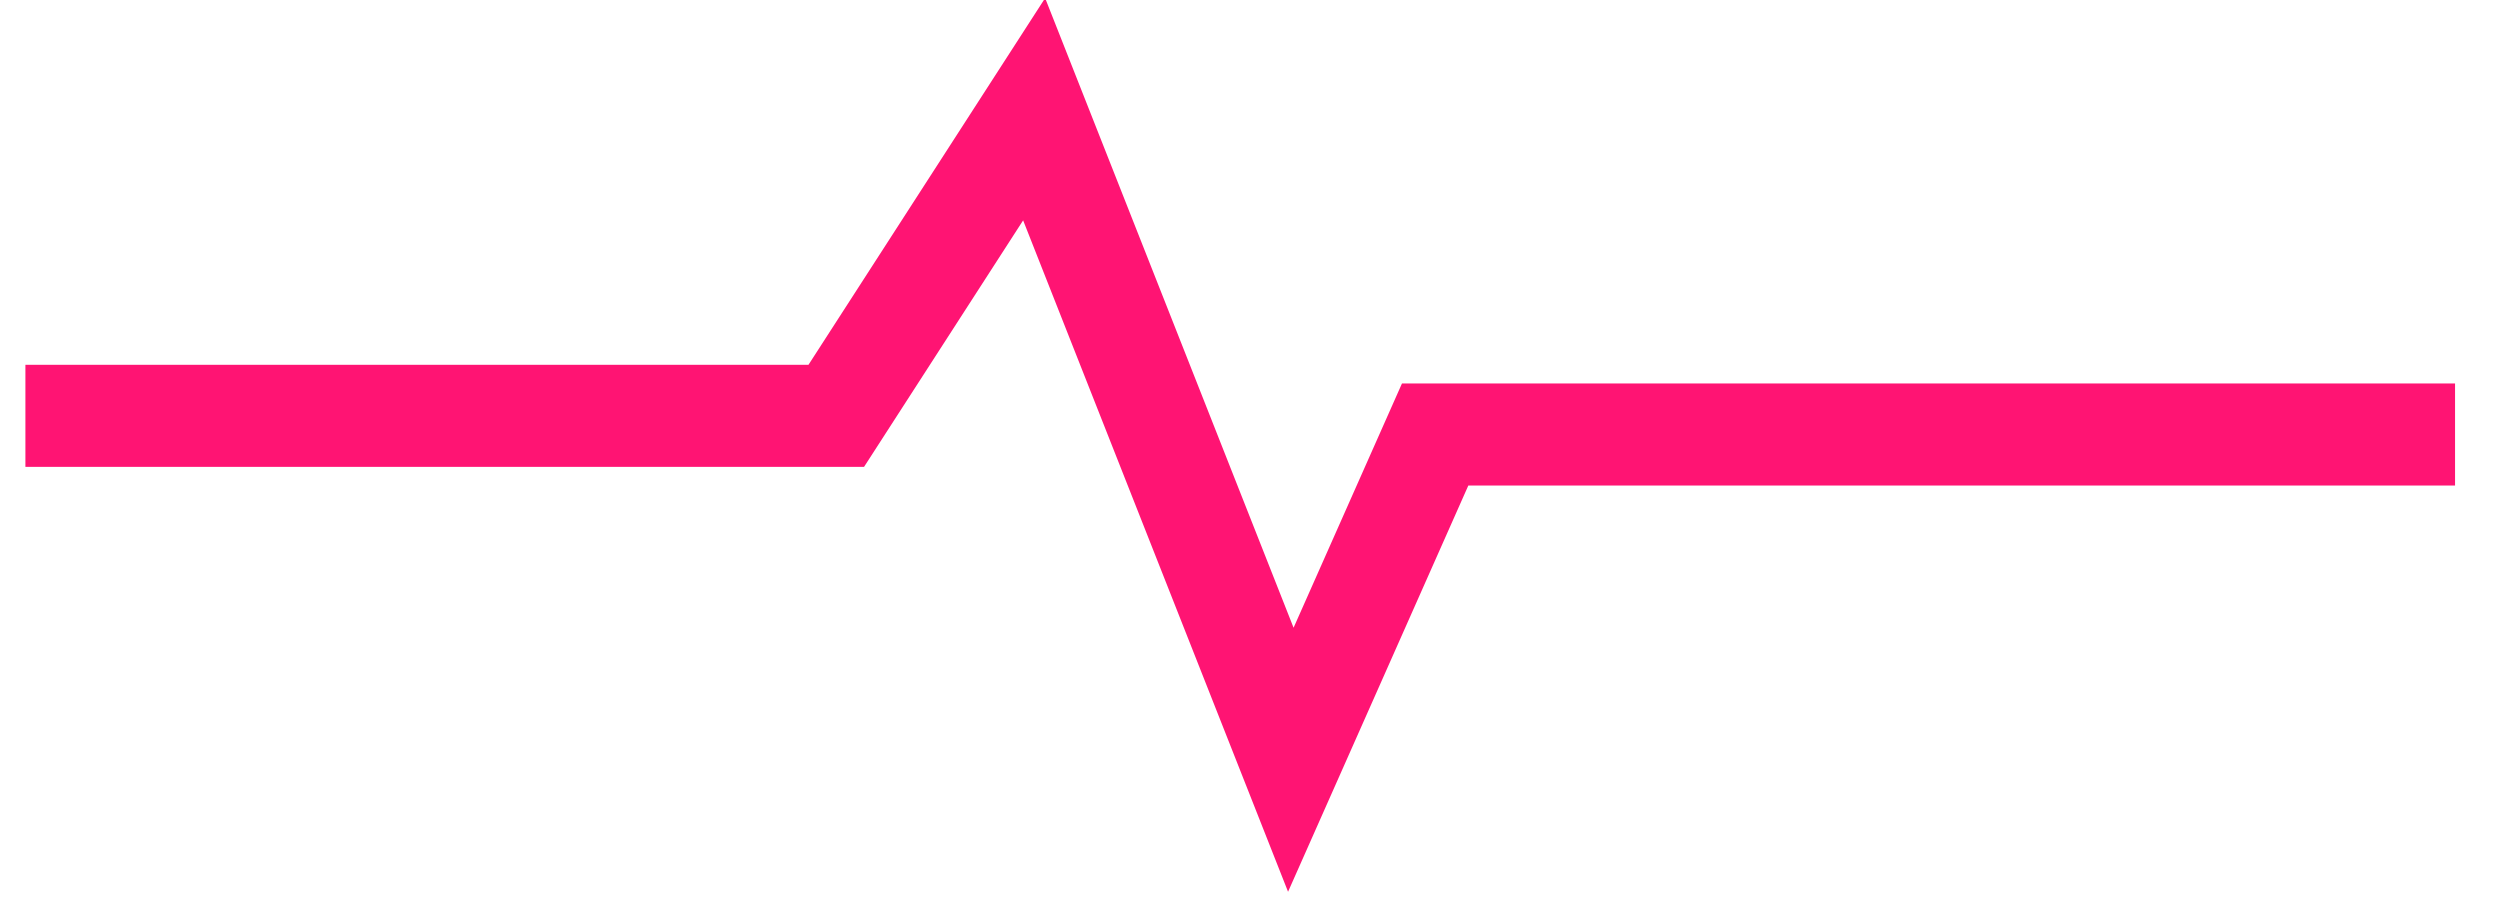
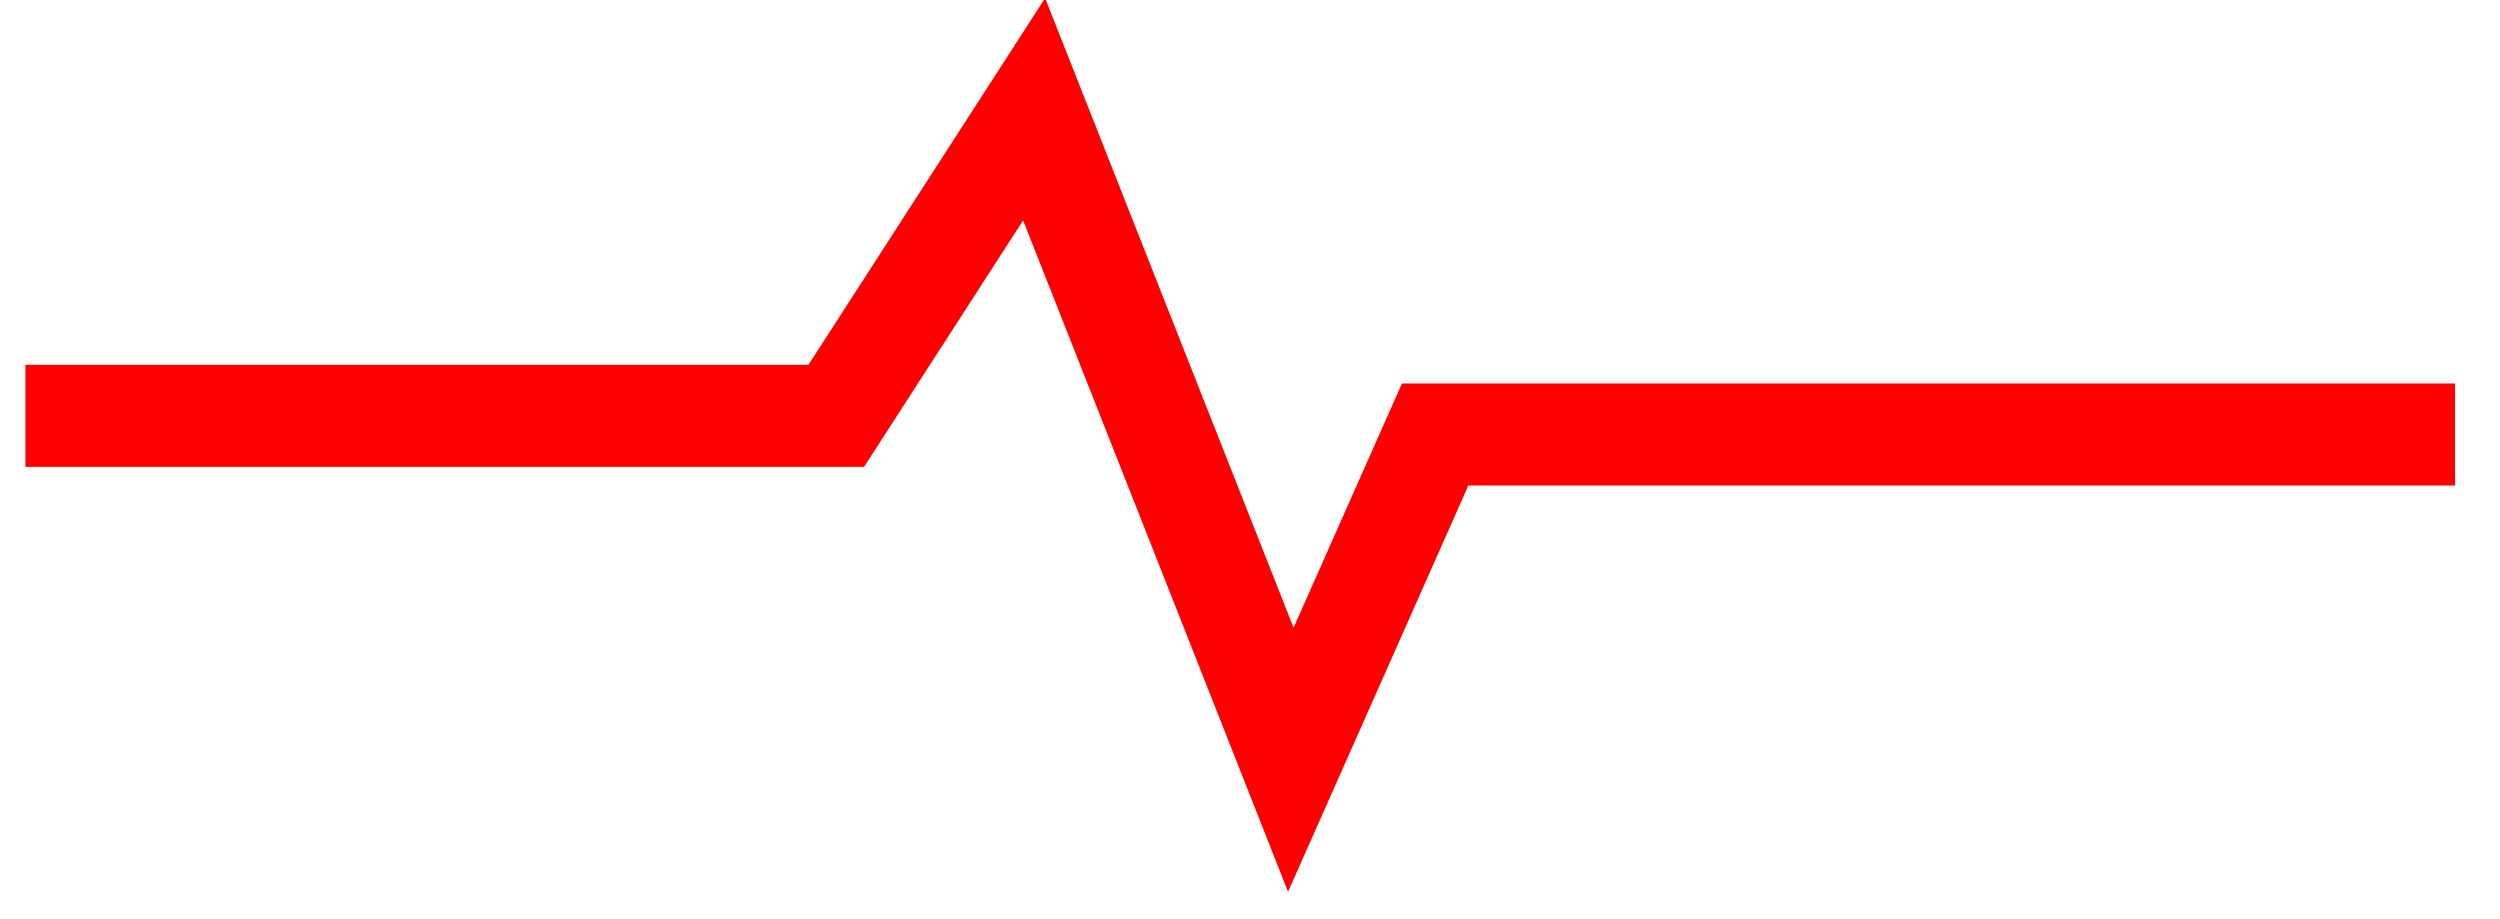
<svg xmlns="http://www.w3.org/2000/svg" width="49px" height="18px" viewBox="0 0 49 18" version="1.1">
  <g id="页面-1" stroke="none" stroke-width="1" fill="none" fill-rule="evenodd">
-     <g id="小说详情" transform="translate(-258, -587)" stroke="#FF1473" stroke-width="2">
+     <g id="小说详情" transform="translate(-258, -587)" stroke="red" stroke-width="2">
      <g id="编组-69" transform="translate(238, 538)">
        <polyline id="路径-16" points="20.498 57.15 36.391 57.15 40.269 51.141 45.3 63.891 48.129 57.516 68.119 57.516" />
      </g>
    </g>
  </g>
</svg>
